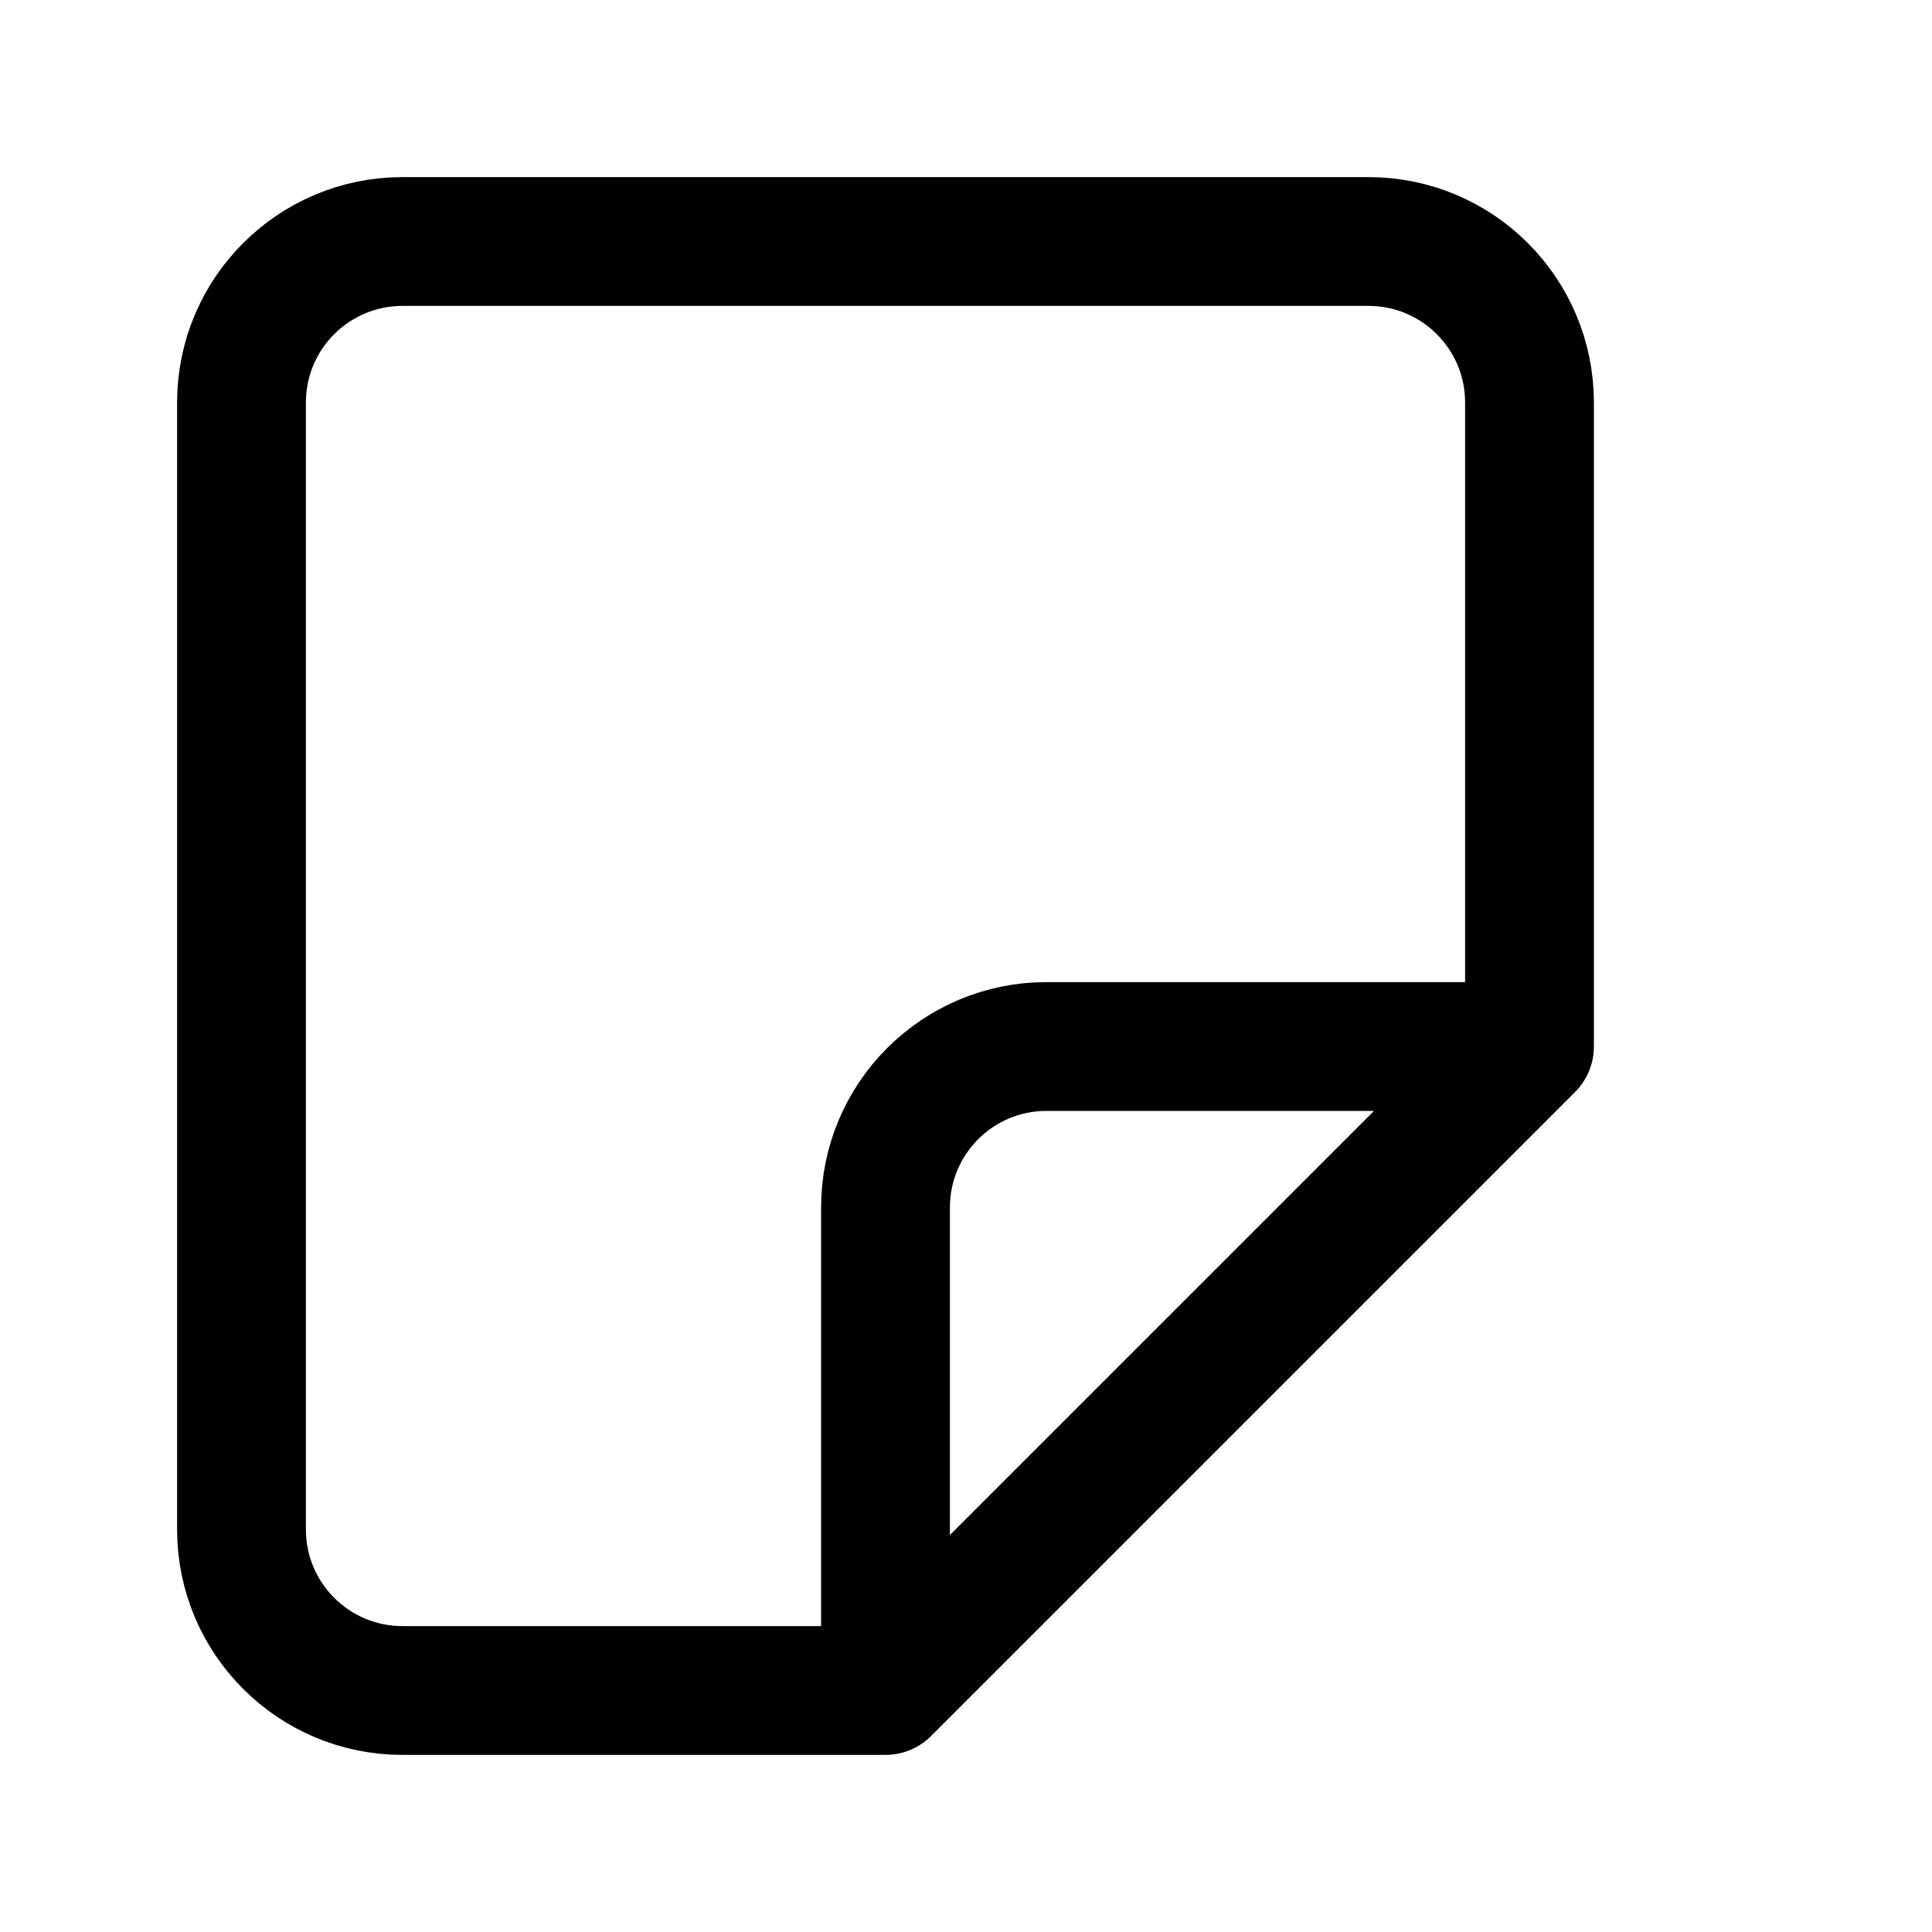
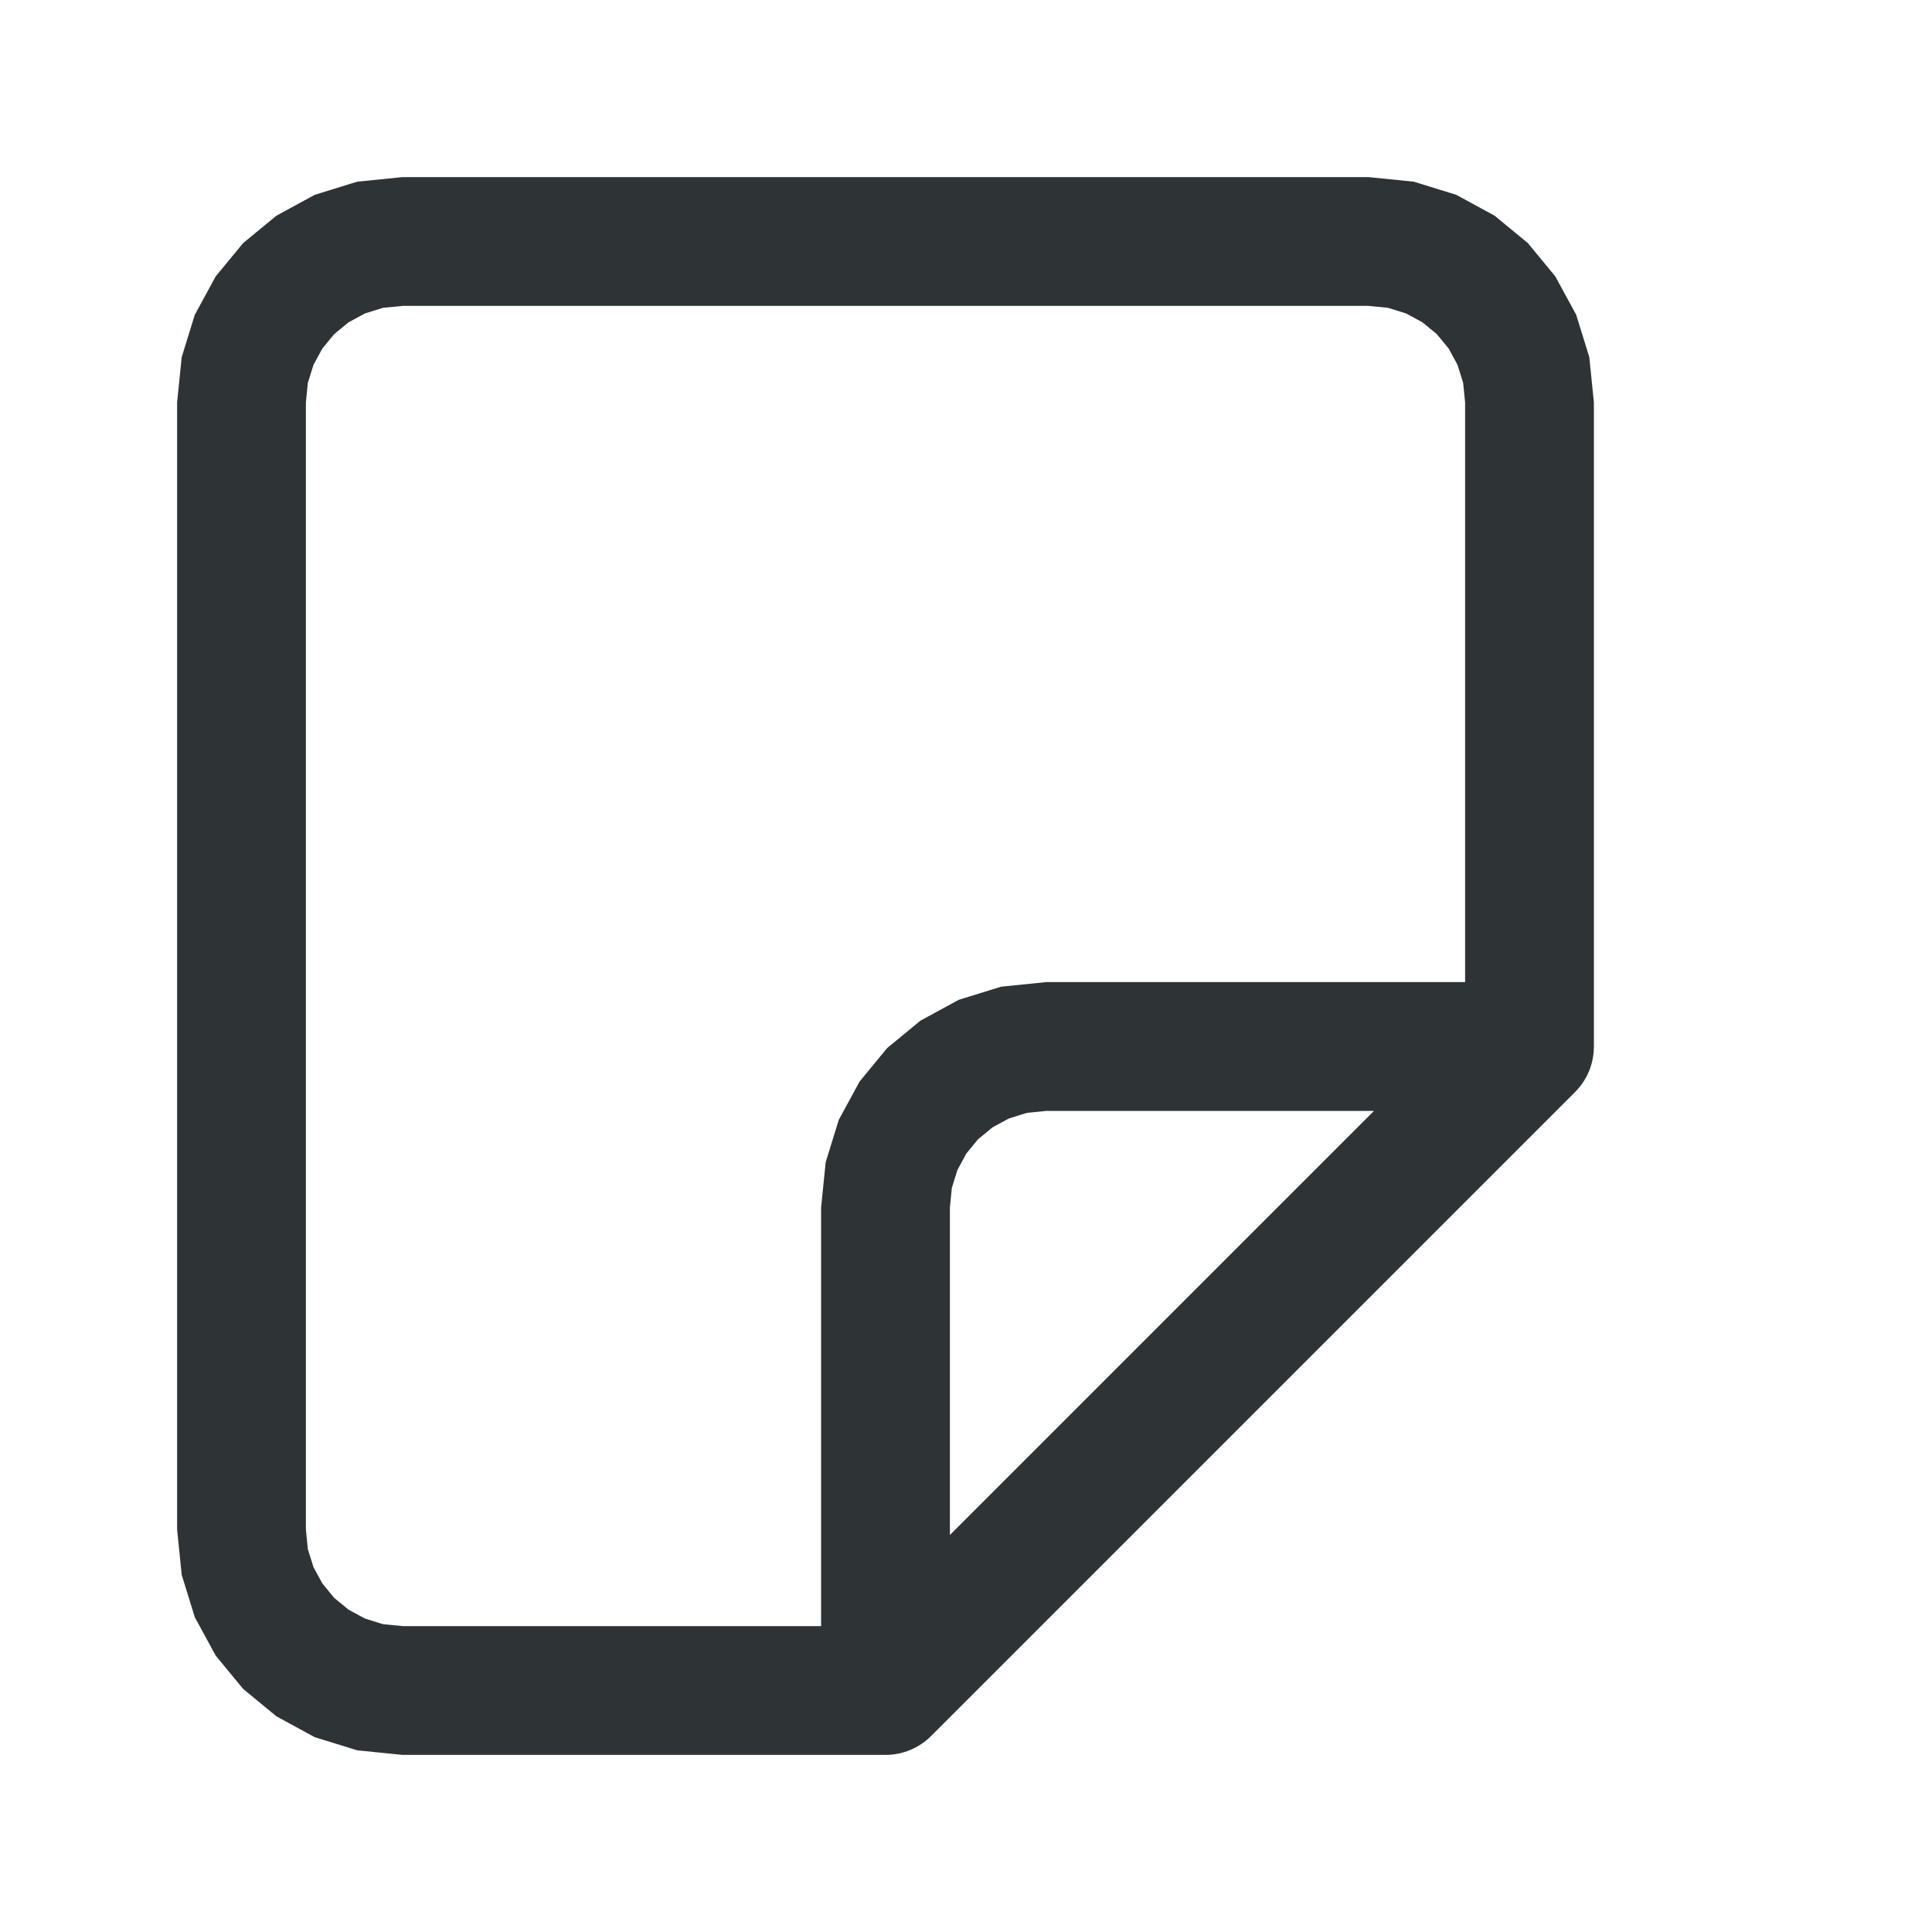
<svg xmlns="http://www.w3.org/2000/svg" width="24" height="24" viewBox="0 0 24 24">
-   <g fill="none" stroke="currentColor" stroke-width="1.6" stroke-linecap="round" stroke-linejoin="round">
-     <path d="M19 13V5a2 2 0 0 0-2-2H5a2 2 0 0 0-2 2v14a2 2 0 0 0 2 2h6zM11 21v-6a2 2 0 0 1 2-2h6" />
-   </g>
+   <path fill="#2e3436" fill-rule="nonzero" d="M19.8,13L18.2,13 18.2,5 18.176,4.757 18.106,4.533 17.996,4.33 17.849,4.151 17.67,4.004 17.467,3.894 17.243,3.824 17,3.8 5,3.8 4.757,3.824 4.533,3.894 4.33,4.004 4.151,4.151 4.004,4.33 3.894,4.533 3.824,4.757 3.8,5 3.8,19 3.824,19.243 3.894,19.467 4.004,19.67 4.151,19.849 4.33,19.996 4.533,20.106 4.757,20.176 5,20.2 11,20.2 11,21 10.434,20.434 18.434,12.434 19,13 18.434,12.434 19.8,13C19.8,13.212,19.716,13.416,19.566,13.566L11.566,21.566C11.416,21.716,11.212,21.8,11,21.8L5,21.8 4.437,21.743 3.91,21.58 3.434,21.321 3.02,20.98 2.679,20.566 2.42,20.09 2.257,19.563 2.2,19 2.2,5 2.257,4.437 2.42,3.91 2.679,3.434 3.02,3.02 3.434,2.679 3.91,2.42 4.437,2.257 5,2.2 17,2.2 17.563,2.257 18.09,2.42 18.566,2.679 18.98,3.02 19.321,3.434 19.58,3.91 19.743,4.437 19.8,5 19.8,13z M11.8,21C11.8,21.442 11.442,21.8 11,21.8 10.558,21.8 10.2,21.442 10.2,21L10.2,15 10.257,14.437 10.42,13.91 10.679,13.434 11.02,13.02 11.434,12.679 11.91,12.42 12.437,12.257 13,12.2 19,12.2C19.442,12.2 19.8,12.558 19.8,13 19.8,13.442 19.442,13.8 19,13.8L13,13.8 12.757,13.824 12.533,13.894 12.33,14.004 12.151,14.151 12.004,14.33 11.894,14.533 11.824,14.757 11.8,15 11.8,21z" />
</svg>
